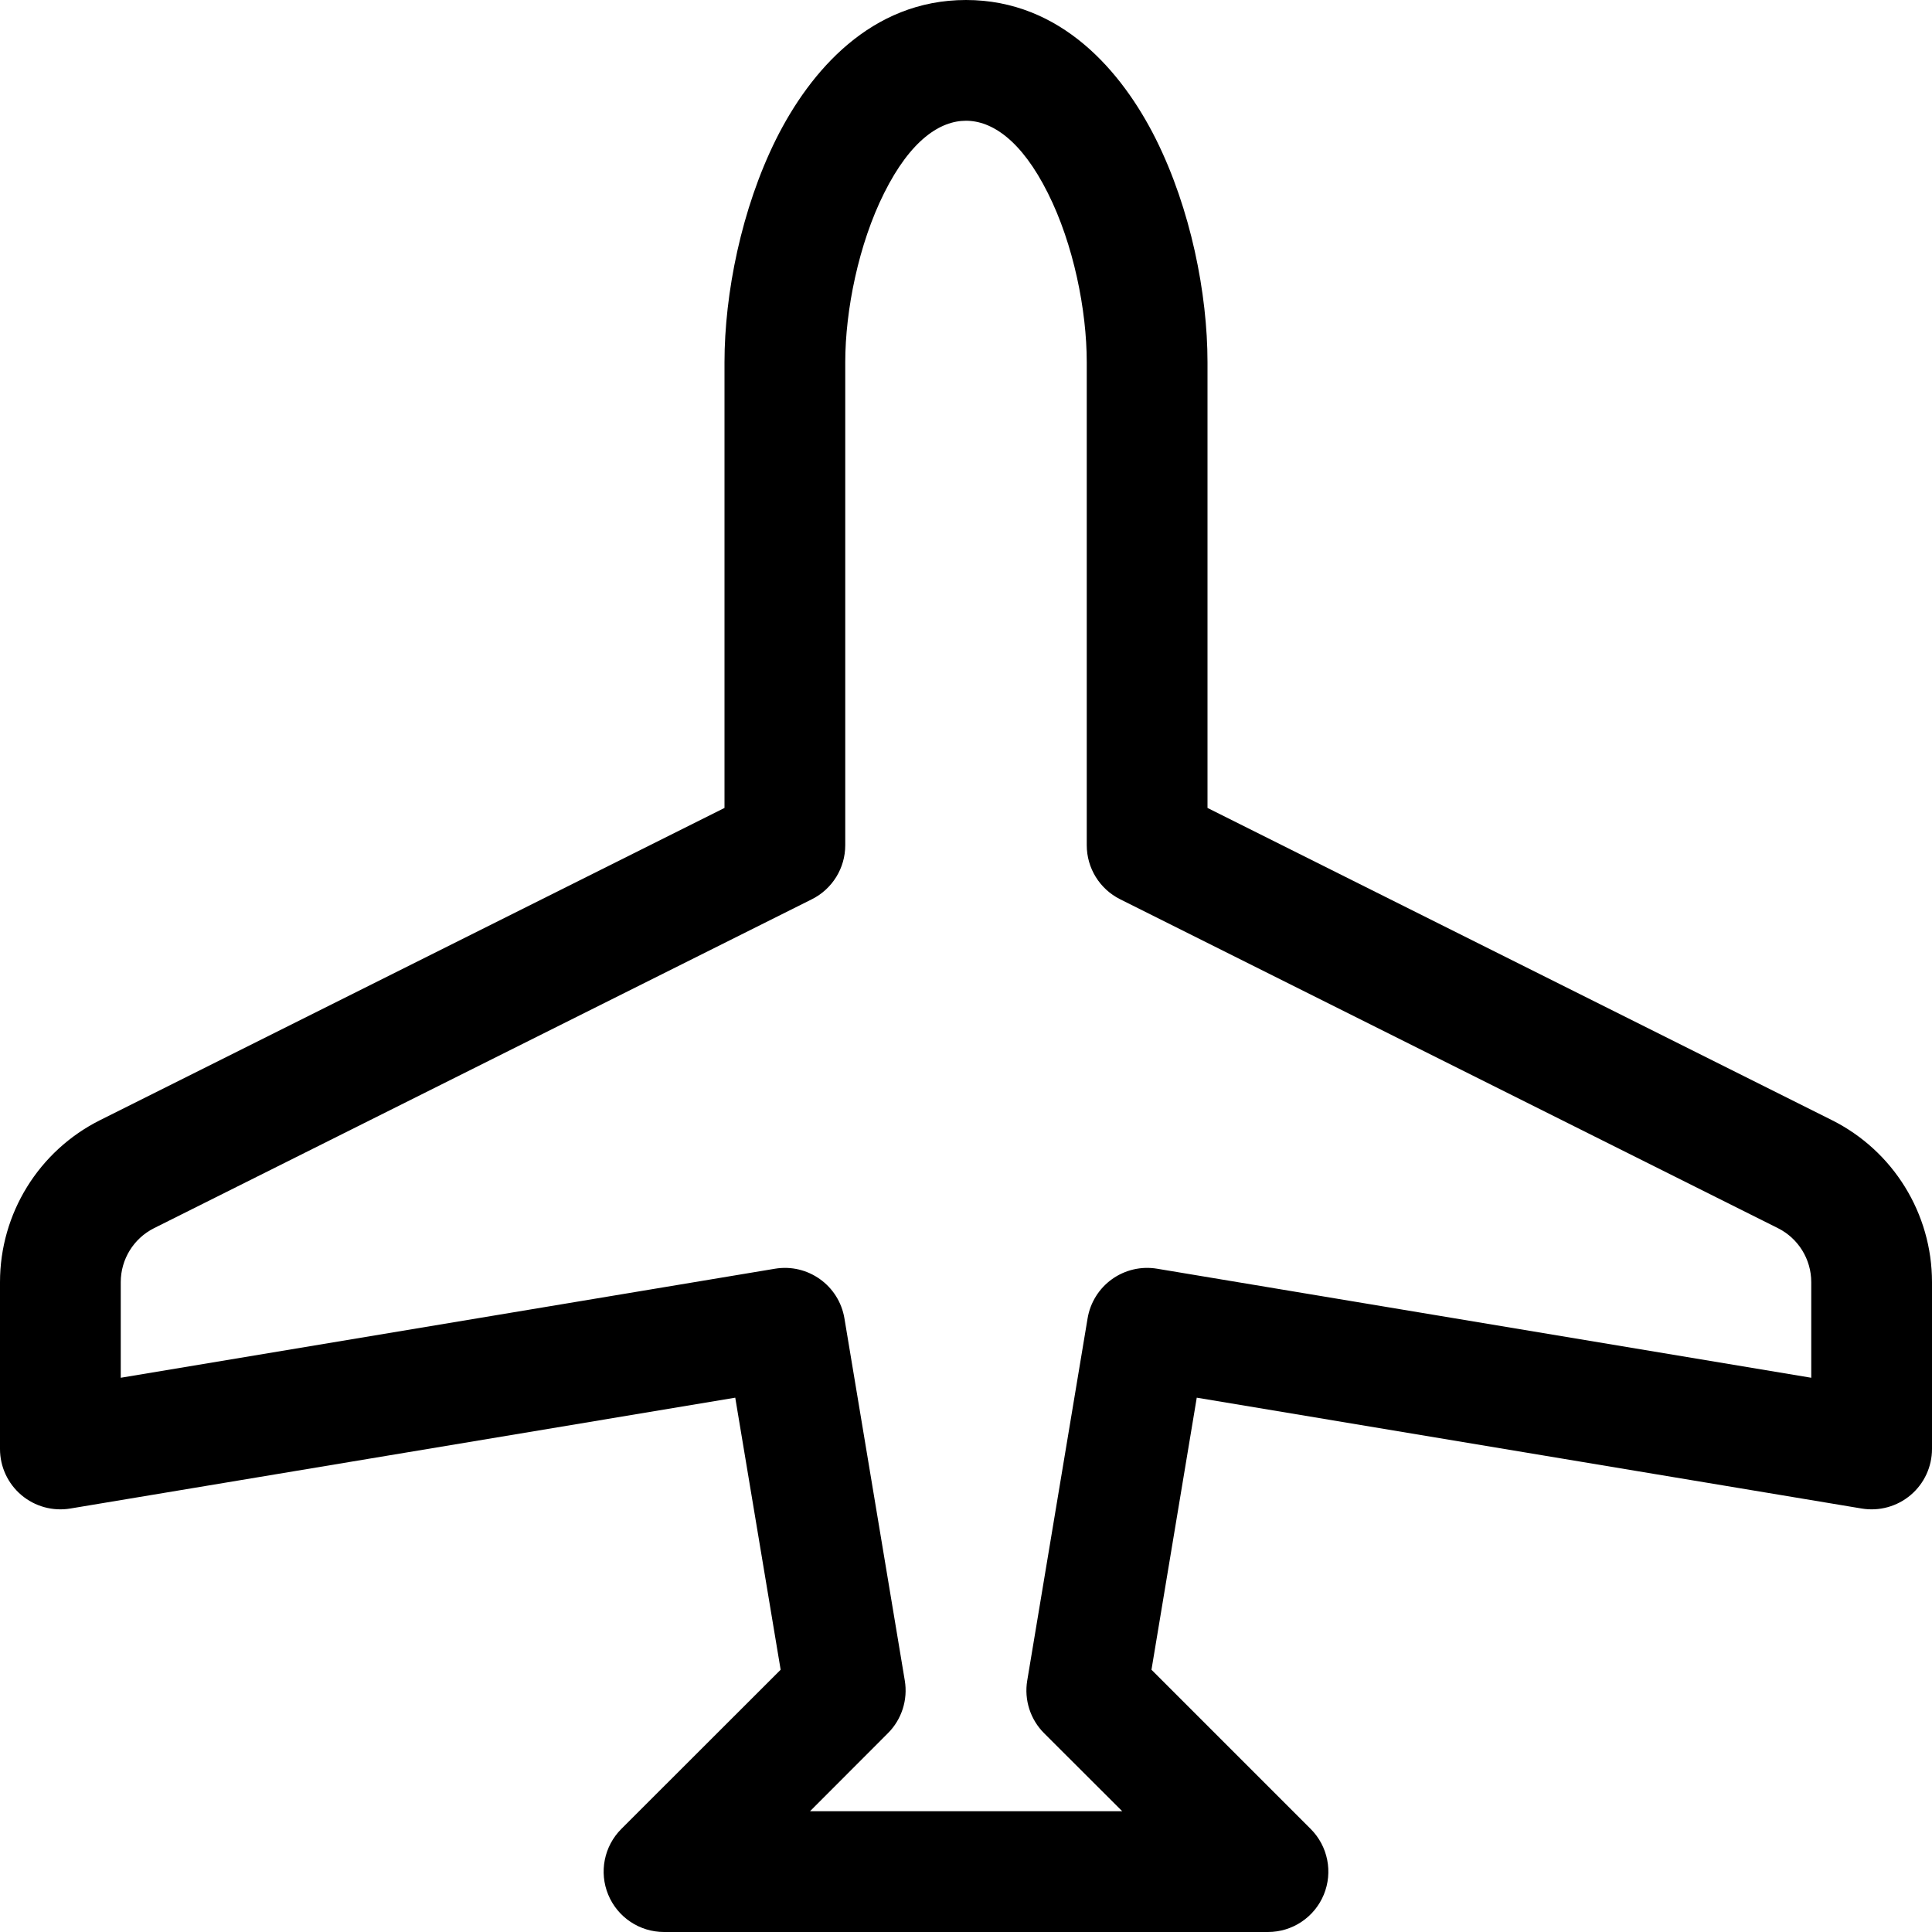
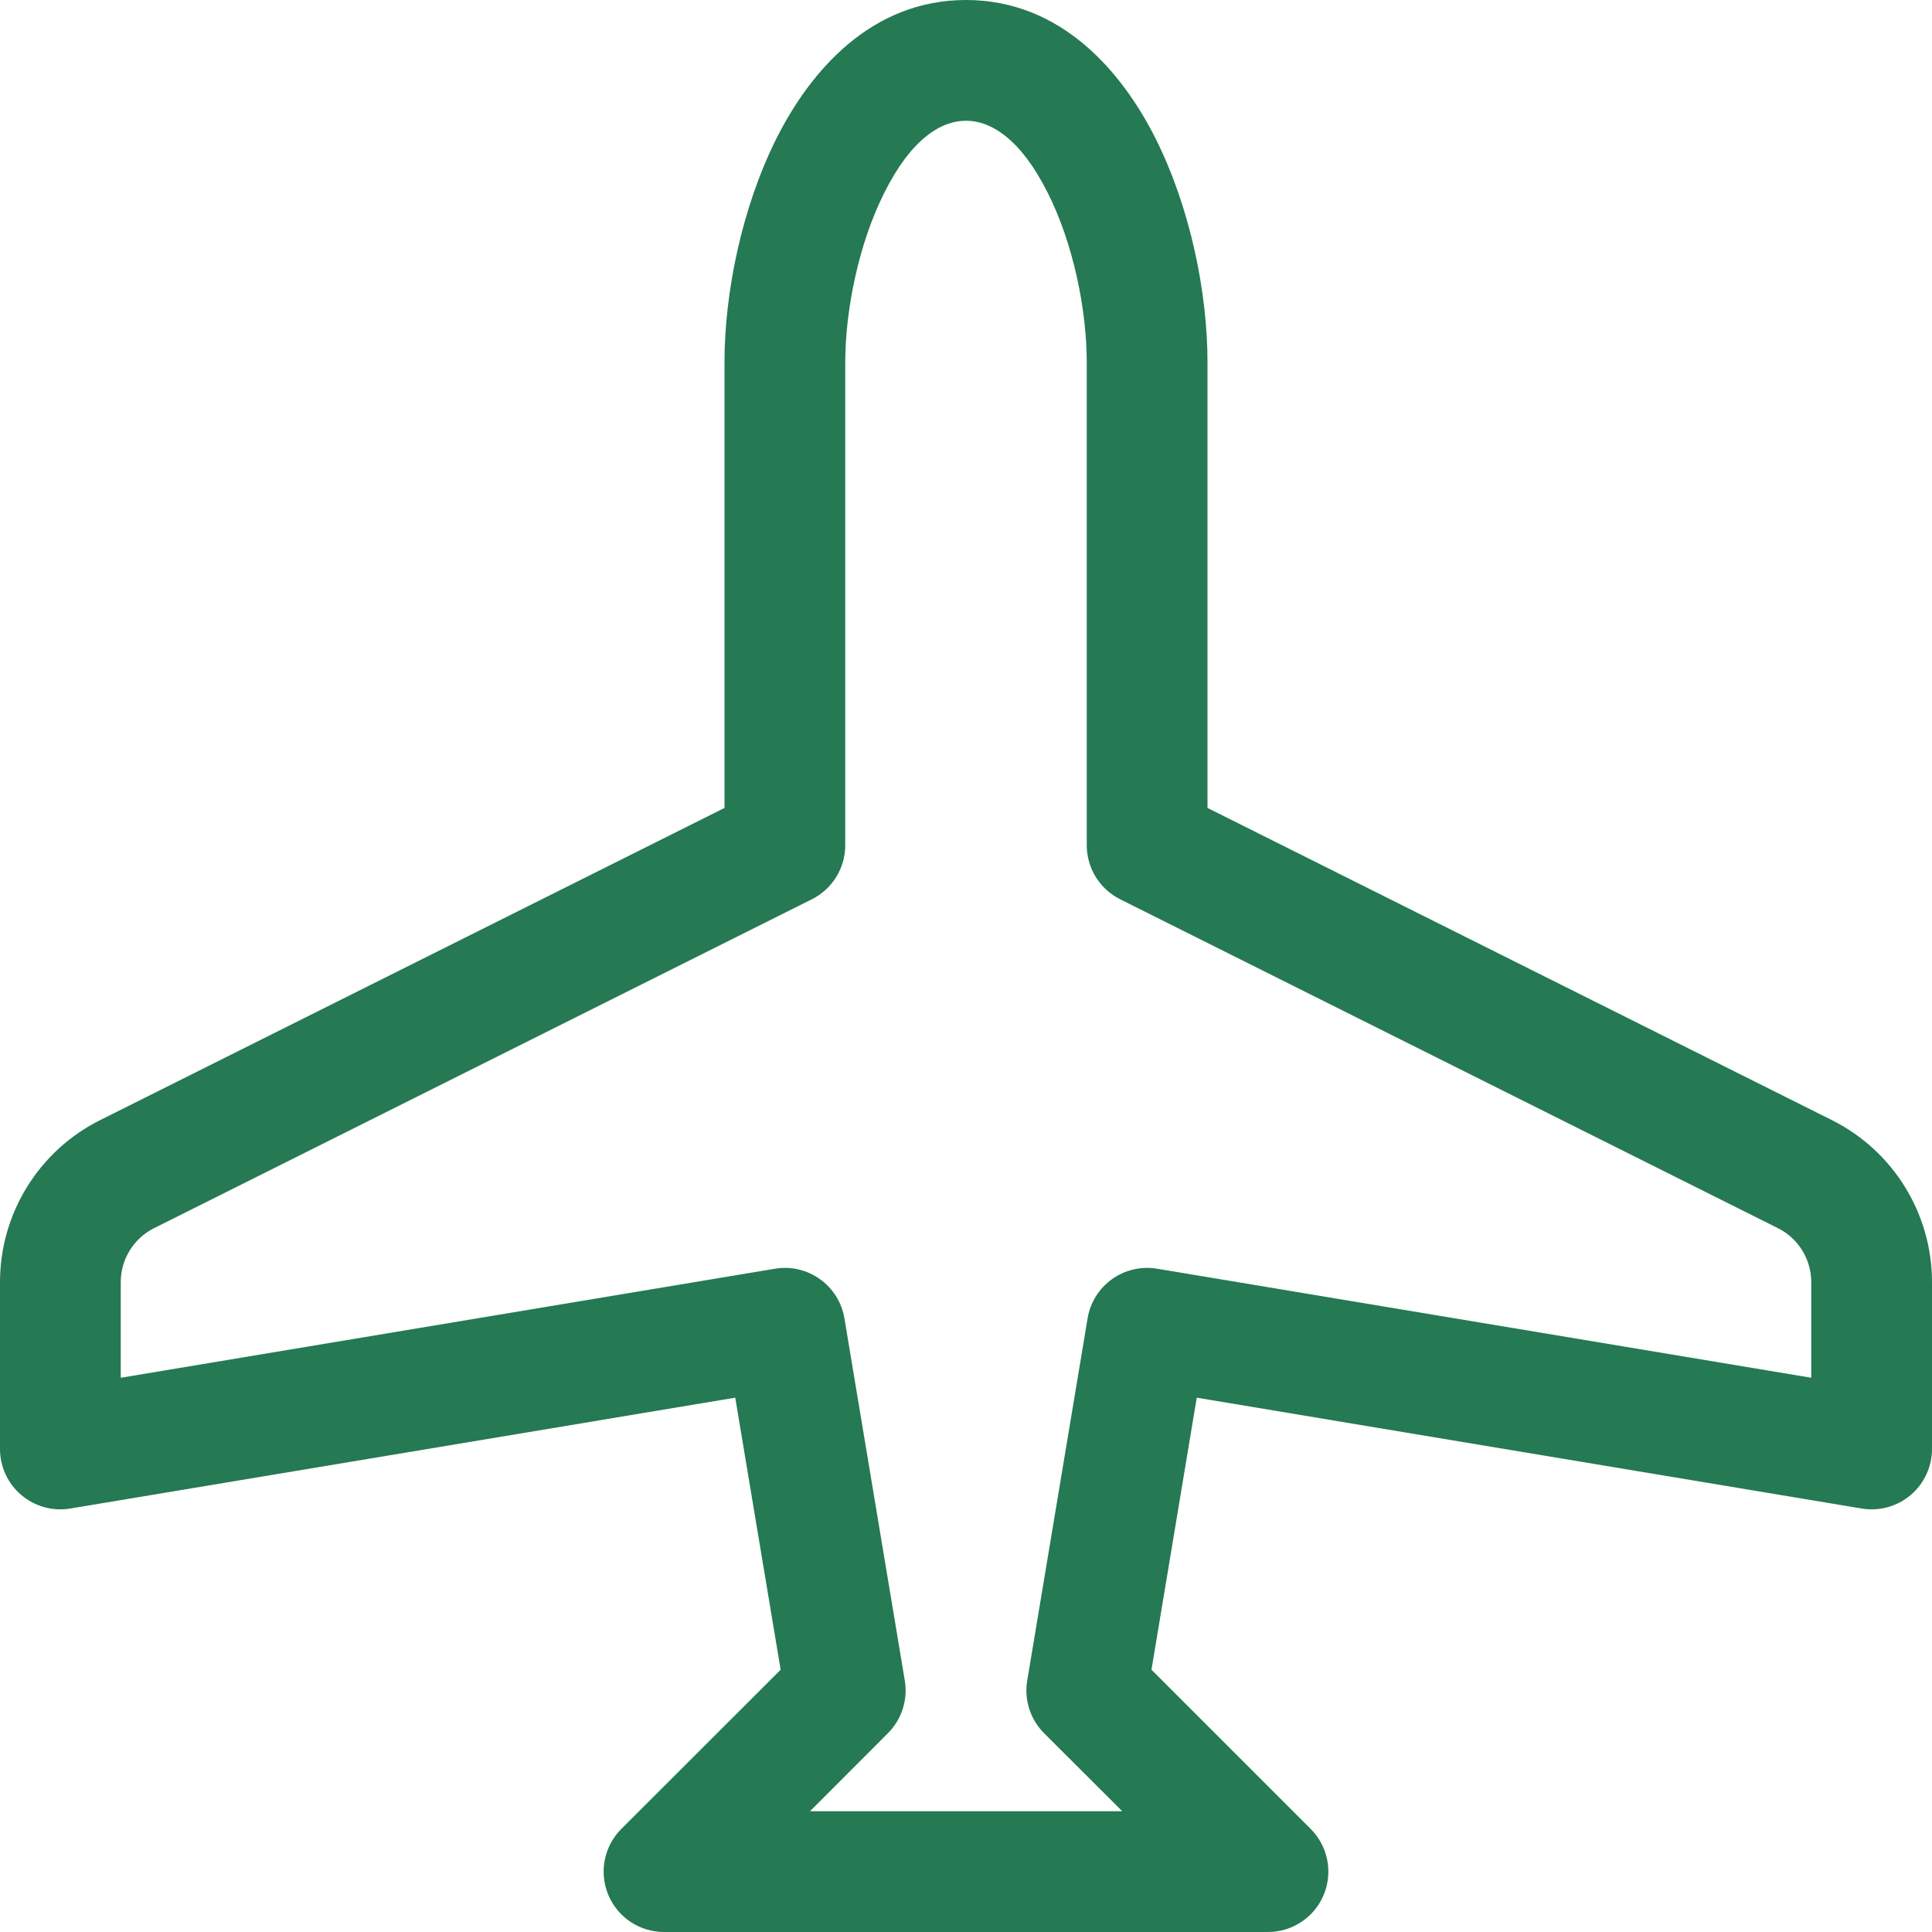
- <svg xmlns="http://www.w3.org/2000/svg" width="16" height="16" fill="currentColor" class="bi bi-airplane" viewBox="0 0 16 16">
+ <svg xmlns="http://www.w3.org/2000/svg" width="16" height="16" fill="#257953" class="bi bi-airplane" viewBox="0 0 16 16">
  <path d="M6.428 1.151C6.708.591 7.213 0 8 0s1.292.592 1.572 1.151C9.861 1.73 10 2.431 10 3v3.691l5.17 2.585a1.5 1.5 0 0 1 .83 1.342V12a.5.5 0 0 1-.582.493l-5.507-.918-.375 2.253 1.318 1.318A.5.5 0 0 1 10.5 16h-5a.5.5 0 0 1-.354-.854l1.319-1.318-.376-2.253-5.507.918A.5.5 0 0 1 0 12v-1.382a1.5 1.5 0 0 1 .83-1.342L6 6.691V3c0-.568.14-1.271.428-1.849Zm.894.448C7.111 2.02 7 2.569 7 3v4a.5.5 0 0 1-.276.447l-5.448 2.724a.5.5 0 0 0-.276.447v.792l5.418-.903a.5.5 0 0 1 .575.41l.5 3a.5.5 0 0 1-.14.437L6.708 15h2.586l-.647-.646a.5.5 0 0 1-.14-.436l.5-3a.5.5 0 0 1 .576-.411L15 11.41v-.792a.5.5 0 0 0-.276-.447L9.276 7.447A.5.5 0 0 1 9 7V3c0-.432-.11-.979-.322-1.401C8.458 1.159 8.213 1 8 1c-.213 0-.458.158-.678.599Z" />
</svg>
